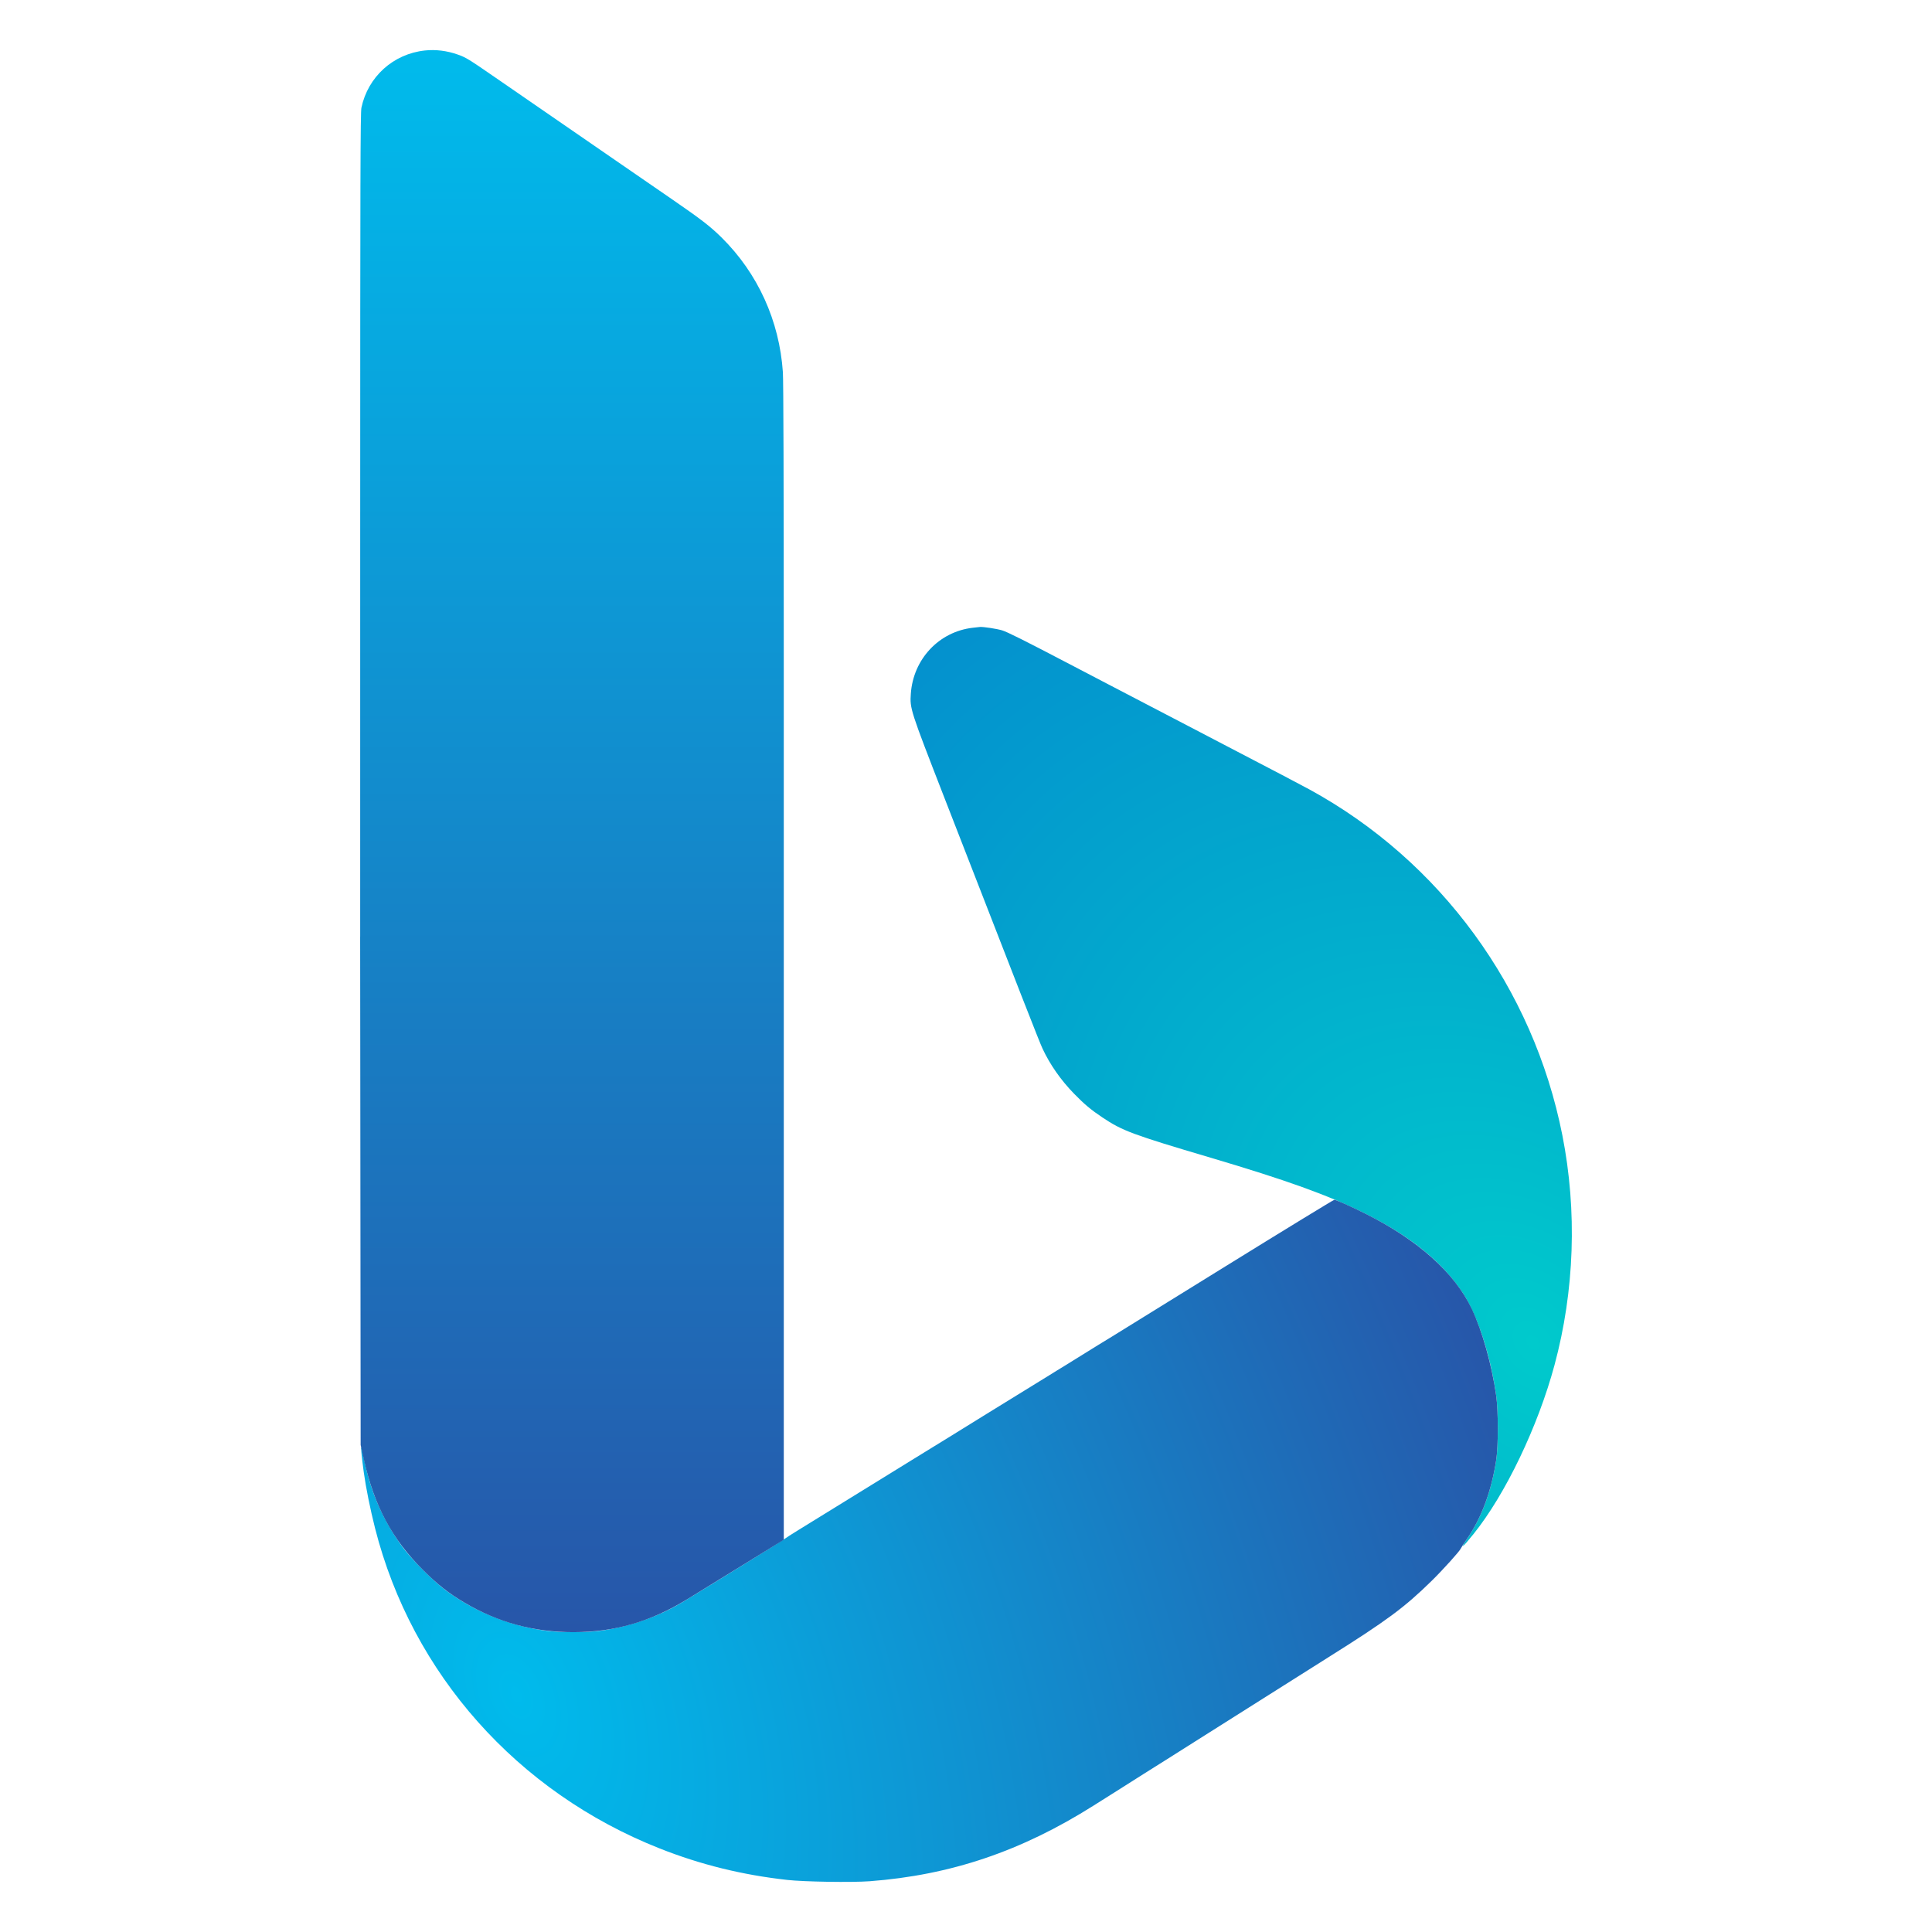
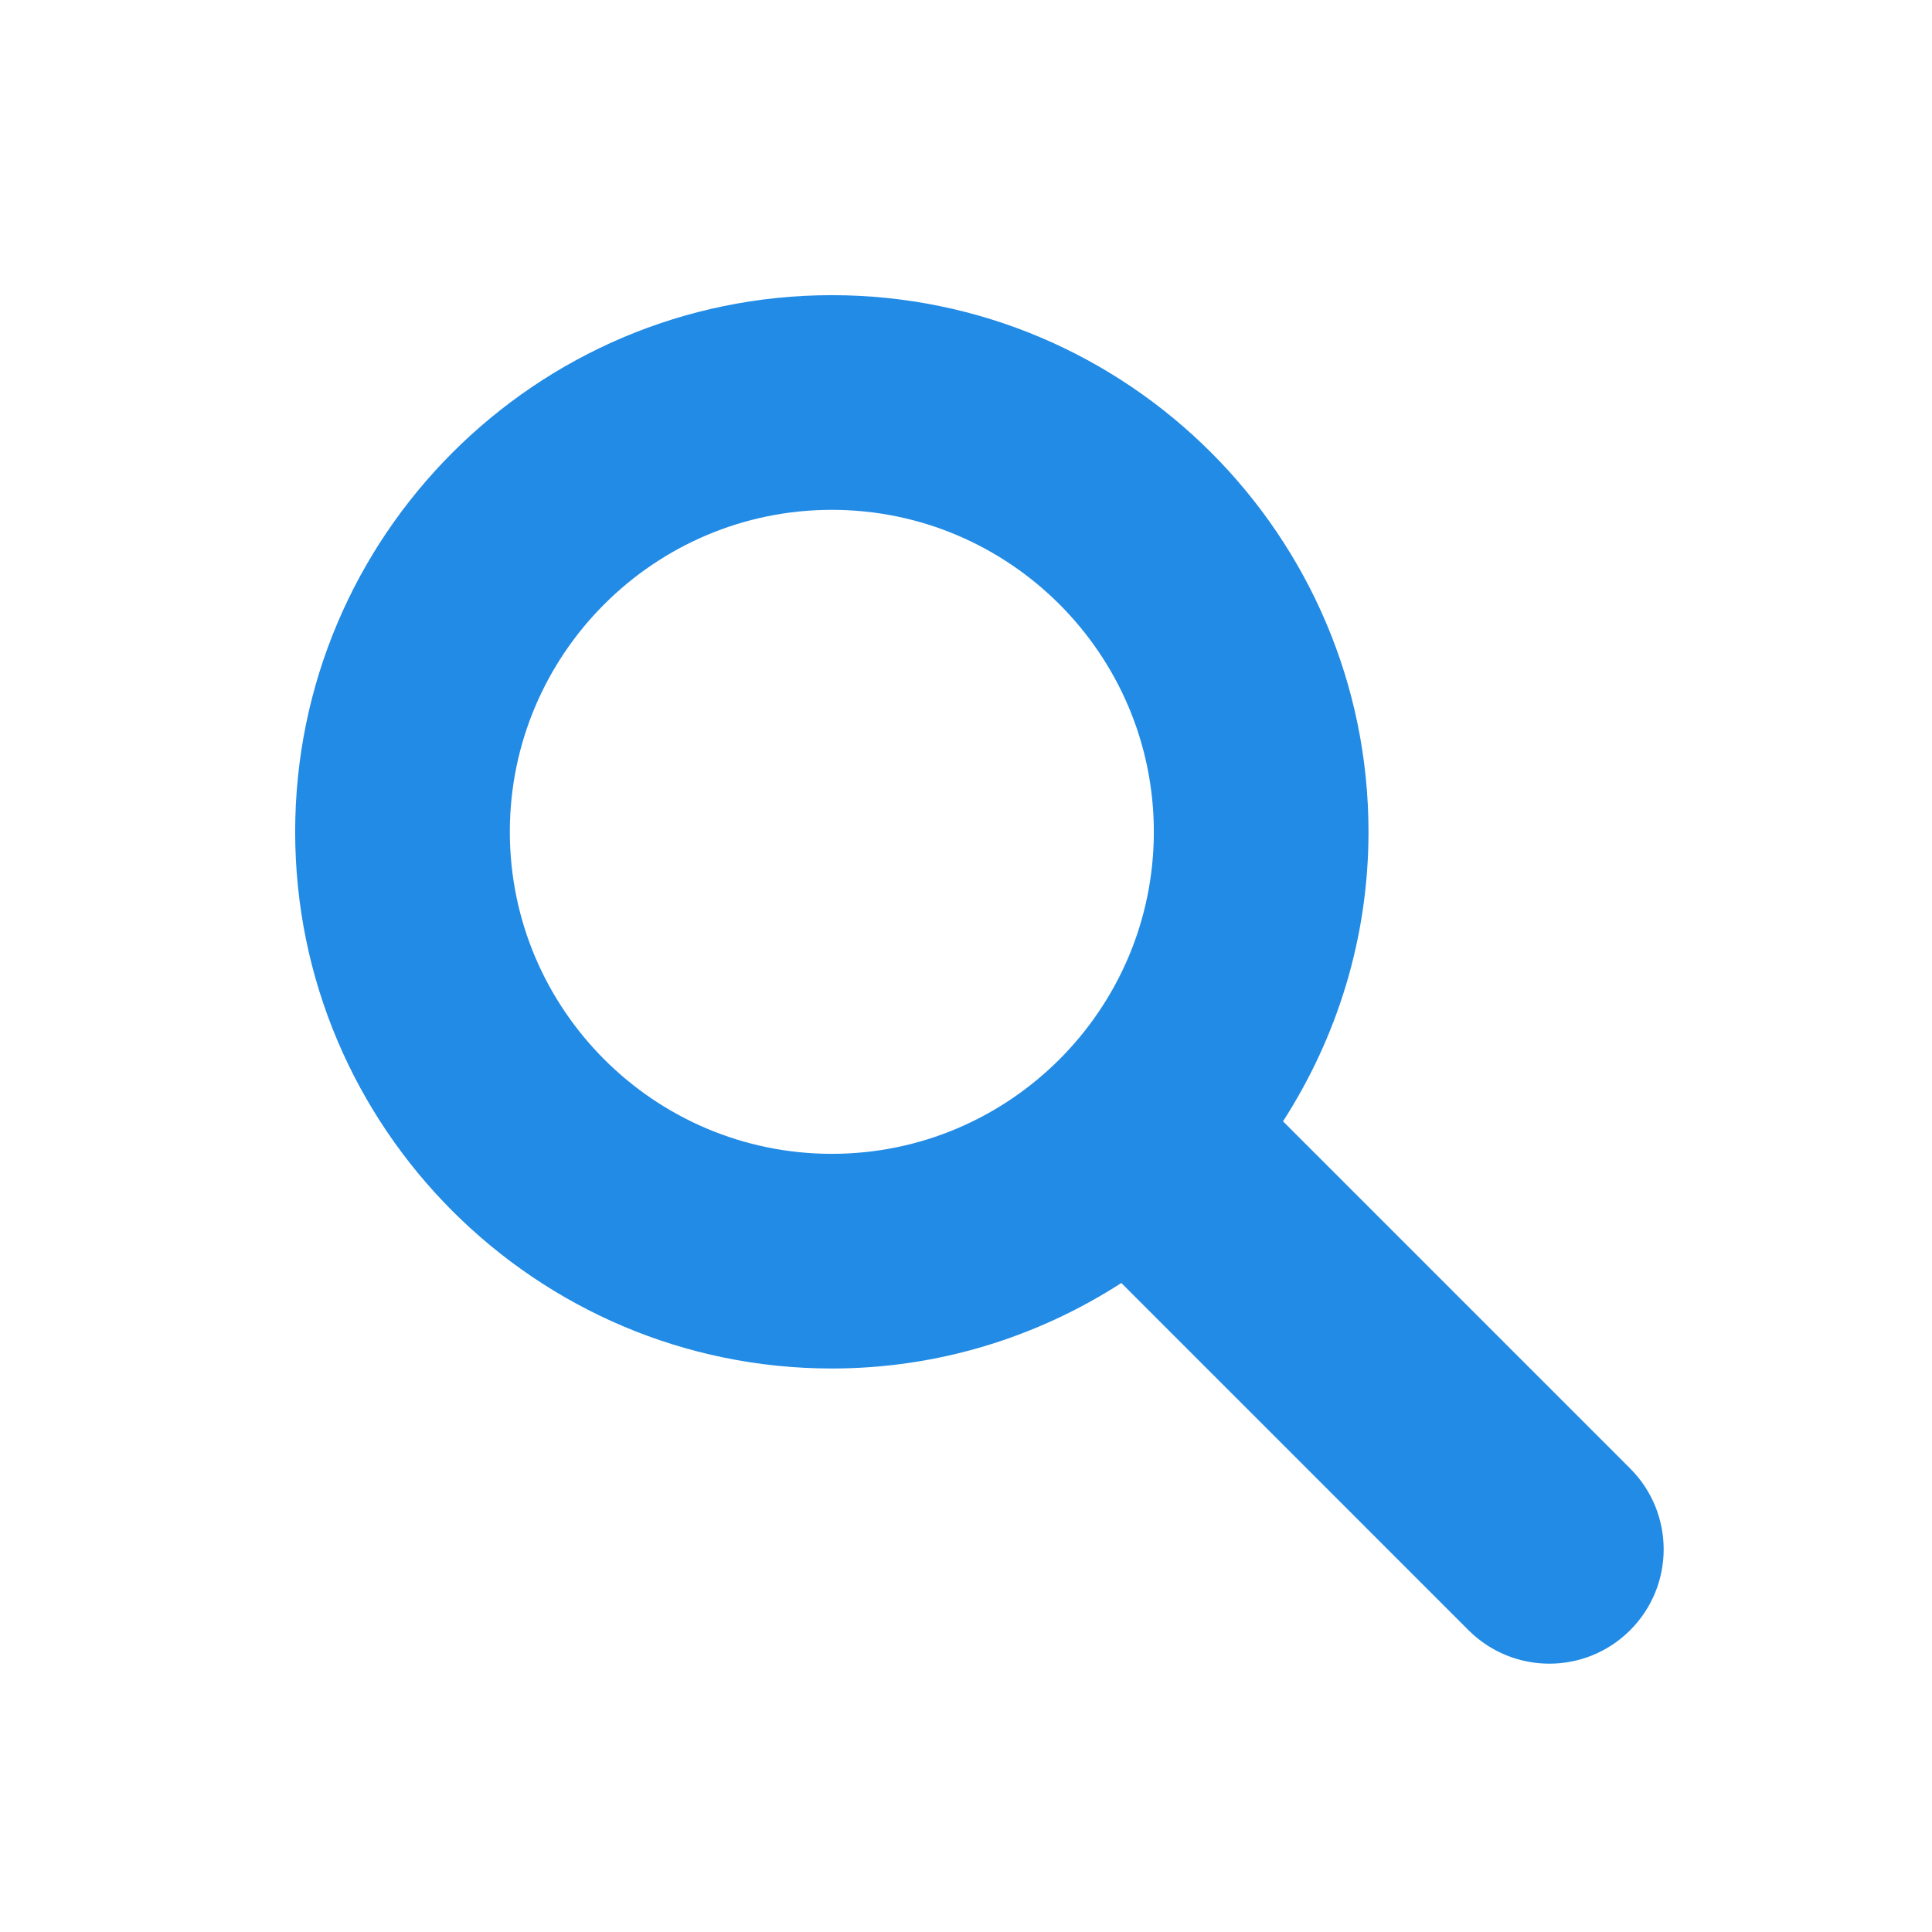
- <svg xmlns="http://www.w3.org/2000/svg" width="1080" height="1080" viewBox="0 0 1080 1080" fill="none" version="1.1" id="svg25">
-   <g id="g867" transform="translate(201.3247,27.99987)">
-     <path fill-rule="evenodd" clip-rule="evenodd" d="m 342.444,322.924 c -18.874,2.193 -33.268,17.521 -34.606,36.851 -0.577,8.329 -0.396,8.894 18.483,57.475 42.952,110.53 53.358,137.132 55.108,140.876 4.24,9.067 10.202,17.597 17.651,25.253 5.716,5.875 9.486,9.034 15.862,13.293 11.206,7.484 16.767,9.553 60.372,22.464 42.476,12.577 65.682,20.936 85.679,30.861 25.906,12.858 43.981,27.484 55.414,44.838 8.203,12.452 15.468,34.781 18.629,57.258 1.236,8.786 1.244,28.208 0.015,36.151 -2.667,17.239 -7.994,31.685 -16.143,43.774 -4.334,6.429 -2.826,5.353 3.475,-2.482 17.832,-22.171 35.997,-60.064 45.266,-94.426 11.217,-41.587 12.743,-86.244 4.391,-128.511 -16.265,-82.309 -68.226,-153.342 -141.408,-193.31 -4.598,-2.512 -22.112,-11.692 -45.856,-24.037 -3.603,-1.874 -8.516,-4.439 -10.918,-5.7 -2.402,-1.262 -7.315,-3.827 -10.918,-5.7 -3.603,-1.873 -13.975,-7.277 -23.049,-12.008 -9.074,-4.732 -19.227,-10.026 -22.563,-11.765 -10.169,-5.302 -16.992,-8.864 -22.079,-11.527 -23.528,-12.317 -33.487,-17.296 -36.326,-18.16 -2.978,-0.906 -10.543,-2.069 -12.441,-1.913 -0.4,0.033 -2.217,0.233 -4.038,0.445 z" fill="url(#paint0_radial_2_17)" id="path2" style="fill:url(#paint0_radial_2_17)" />
-     <path d="m 393.737,735.544 c -1.304,0.772 -3.134,1.89 -4.068,2.483 -0.935,0.594 -3.009,1.883 -4.61,2.866 -5.877,3.607 -21.507,13.238 -34.938,21.529 -8.827,5.449 -10.137,6.261 -21.35,13.22 -4.004,2.484 -8.262,5.102 -9.463,5.818 -1.201,0.716 -6.332,3.876 -11.403,7.022 -5.071,3.145 -13.914,8.605 -19.652,12.132 -5.738,3.526 -16.001,9.857 -22.806,14.068 -6.806,4.21 -15.759,9.731 -19.895,12.268 -4.137,2.536 -7.958,4.986 -8.492,5.444 -0.793,0.68 -37.585,23.471 -56.046,34.718 -14.021,8.541 -30.241,14.254 -46.845,16.498 -7.73,1.044 -22.358,1.048 -30.066,0.006 C 83.202,880.794 63.948,872.999 47.458,860.687 40.989,855.857 28.812,843.689 24.156,837.403 13.185,822.592 6.088,806.705 2.413,788.729 c -0.846,-4.137 -1.646,-7.63 -1.777,-7.764 -0.344,-0.347 0.277,5.902 1.396,14.072 1.164,8.497 3.645,20.787 6.316,31.298 20.675,81.345 79.507,147.507 159.152,178.985 22.934,9.06 46.077,14.77 71.258,17.57 9.462,1.06 36.245,1.48 46.12,0.73 45.287,-3.43 84.719,-16.76 125.171,-42.325 3.603,-2.277 10.372,-6.545 15.042,-9.486 4.671,-2.94 10.566,-6.678 13.102,-8.305 2.535,-1.628 5.592,-3.551 6.793,-4.273 1.201,-0.723 3.603,-2.232 5.338,-3.355 1.735,-1.122 9.159,-5.818 16.498,-10.435 l 29.348,-18.537 10.077,-6.365 0.363,-0.229 1.11,-0.701 0.528,-0.334 7.419,-4.686 25.64,-16.195 c 32.67,-20.529 42.412,-27.736 57.59,-42.604 6.328,-6.197 15.868,-16.777 16.342,-18.12 0.096,-0.273 1.792,-2.889 3.768,-5.813 8.032,-11.885 13.388,-26.444 16.044,-43.613 1.229,-7.943 1.221,-27.365 -0.015,-36.151 -2.389,-16.987 -7.817,-36.255 -13.669,-48.524 -9.597,-20.118 -30.041,-38.398 -59.41,-53.12 -8.109,-4.065 -16.483,-7.785 -17.418,-7.736 -0.443,0.023 -27.773,16.728 -60.733,37.124 -32.96,20.396 -61.566,38.099 -63.567,39.341 -2.002,1.243 -5.441,3.344 -7.643,4.668 z" fill="url(#paint1_radial_2_17)" id="path4" style="fill:url(#paint1_radial_2_17)" />
-     <path d="m 0.141,637.697 0.141,142.055 1.839,8.249 c 5.749,25.791 15.71,44.386 33.027,61.657 8.145,8.124 14.374,13.022 23.201,18.245 18.677,11.053 38.779,16.506 60.797,16.496 23.061,-0.012 43.01,-5.764 63.567,-18.329 3.469,-2.12 17.062,-10.489 30.206,-18.598 l 23.898,-14.743 V 664.186 495.643 L 236.81,341.457 c -0.005,-98.368 -0.185,-156.787 -0.496,-161.37 -1.96,-28.801 -14.005,-55.278 -34.259,-75.305 C 195.839,98.636 190.528,94.531 174.706,83.643 166.833,78.224 152.421,68.299 142.68,61.586 132.939,54.873 116.89,43.813 107.015,37.009 97.14,30.206 83.056,20.499 75.717,15.438 60.427,4.897 59.231,4.163 54.609,2.51 48.597,0.359 42.226,-0.431 36.169,0.223 18.516,2.13 4.385,14.876 0.711,32.204 0.14,34.9 0.034,70.779 0.027,265.516 L 0.019,495.643 H 0 Z" fill="url(#paint2_linear_2_17)" id="path6" style="fill:url(#paint2_linear_2_17)" />
-   </g>
-   <defs id="defs23">
-     <radialGradient id="paint0_radial_2_17" cx="0" cy="0" r="1" gradientUnits="userSpaceOnUse" gradientTransform="matrix(-346.4626,-399.8404,287.7029,-249.2952,654.126,722.251)">
-       <stop stop-color="#00CACC" id="stop8" />
-       <stop offset="1" stop-color="#048FCE" id="stop10" />
-     </radialGradient>
-     <radialGradient id="paint1_radial_2_17" cx="0" cy="0" r="1" gradientUnits="userSpaceOnUse" gradientTransform="matrix(526.0025,-225.395,375.6281,876.6003,88.8183,915.135)">
-       <stop stop-color="#00BBEC" id="stop13" />
-       <stop offset="1" stop-color="#2756A9" id="stop15" />
-     </radialGradient>
-     <linearGradient id="paint2_linear_2_17" x1="118.409" y1="0" x2="118.409" y2="884.399" gradientUnits="userSpaceOnUse">
-       <stop stop-color="#00BBEC" id="stop18" />
-       <stop offset="1" stop-color="#2756A9" id="stop20" />
-     </linearGradient>
-   </defs>
+ <svg xmlns="http://www.w3.org/2000/svg" fill="#228BE6" viewBox="0 0 72 72" width="64px" height="64px">
+   <path d="M 31 11 C 19.973 11 11 19.973 11 31 C 11 42.027 19.973 51 31 51 C 34.974 51 38.672 49.822 41.789 47.814 L 54.727 60.752 C 56.391 62.416 59.089 62.416 60.752 60.752 C 62.416 59.088 62.416 56.391 60.752 54.727 L 47.814 41.789 C 49.822 38.672 51 34.974 51 31 C 51 19.973 42.027 11 31 11 z M 31 19 C 37.616 19 43 24.384 43 31 C 43 37.616 37.616 43 31 43 C 24.384 43 19 37.616 19 31 C 19 24.384 24.384 19 31 19 z" />
</svg>
